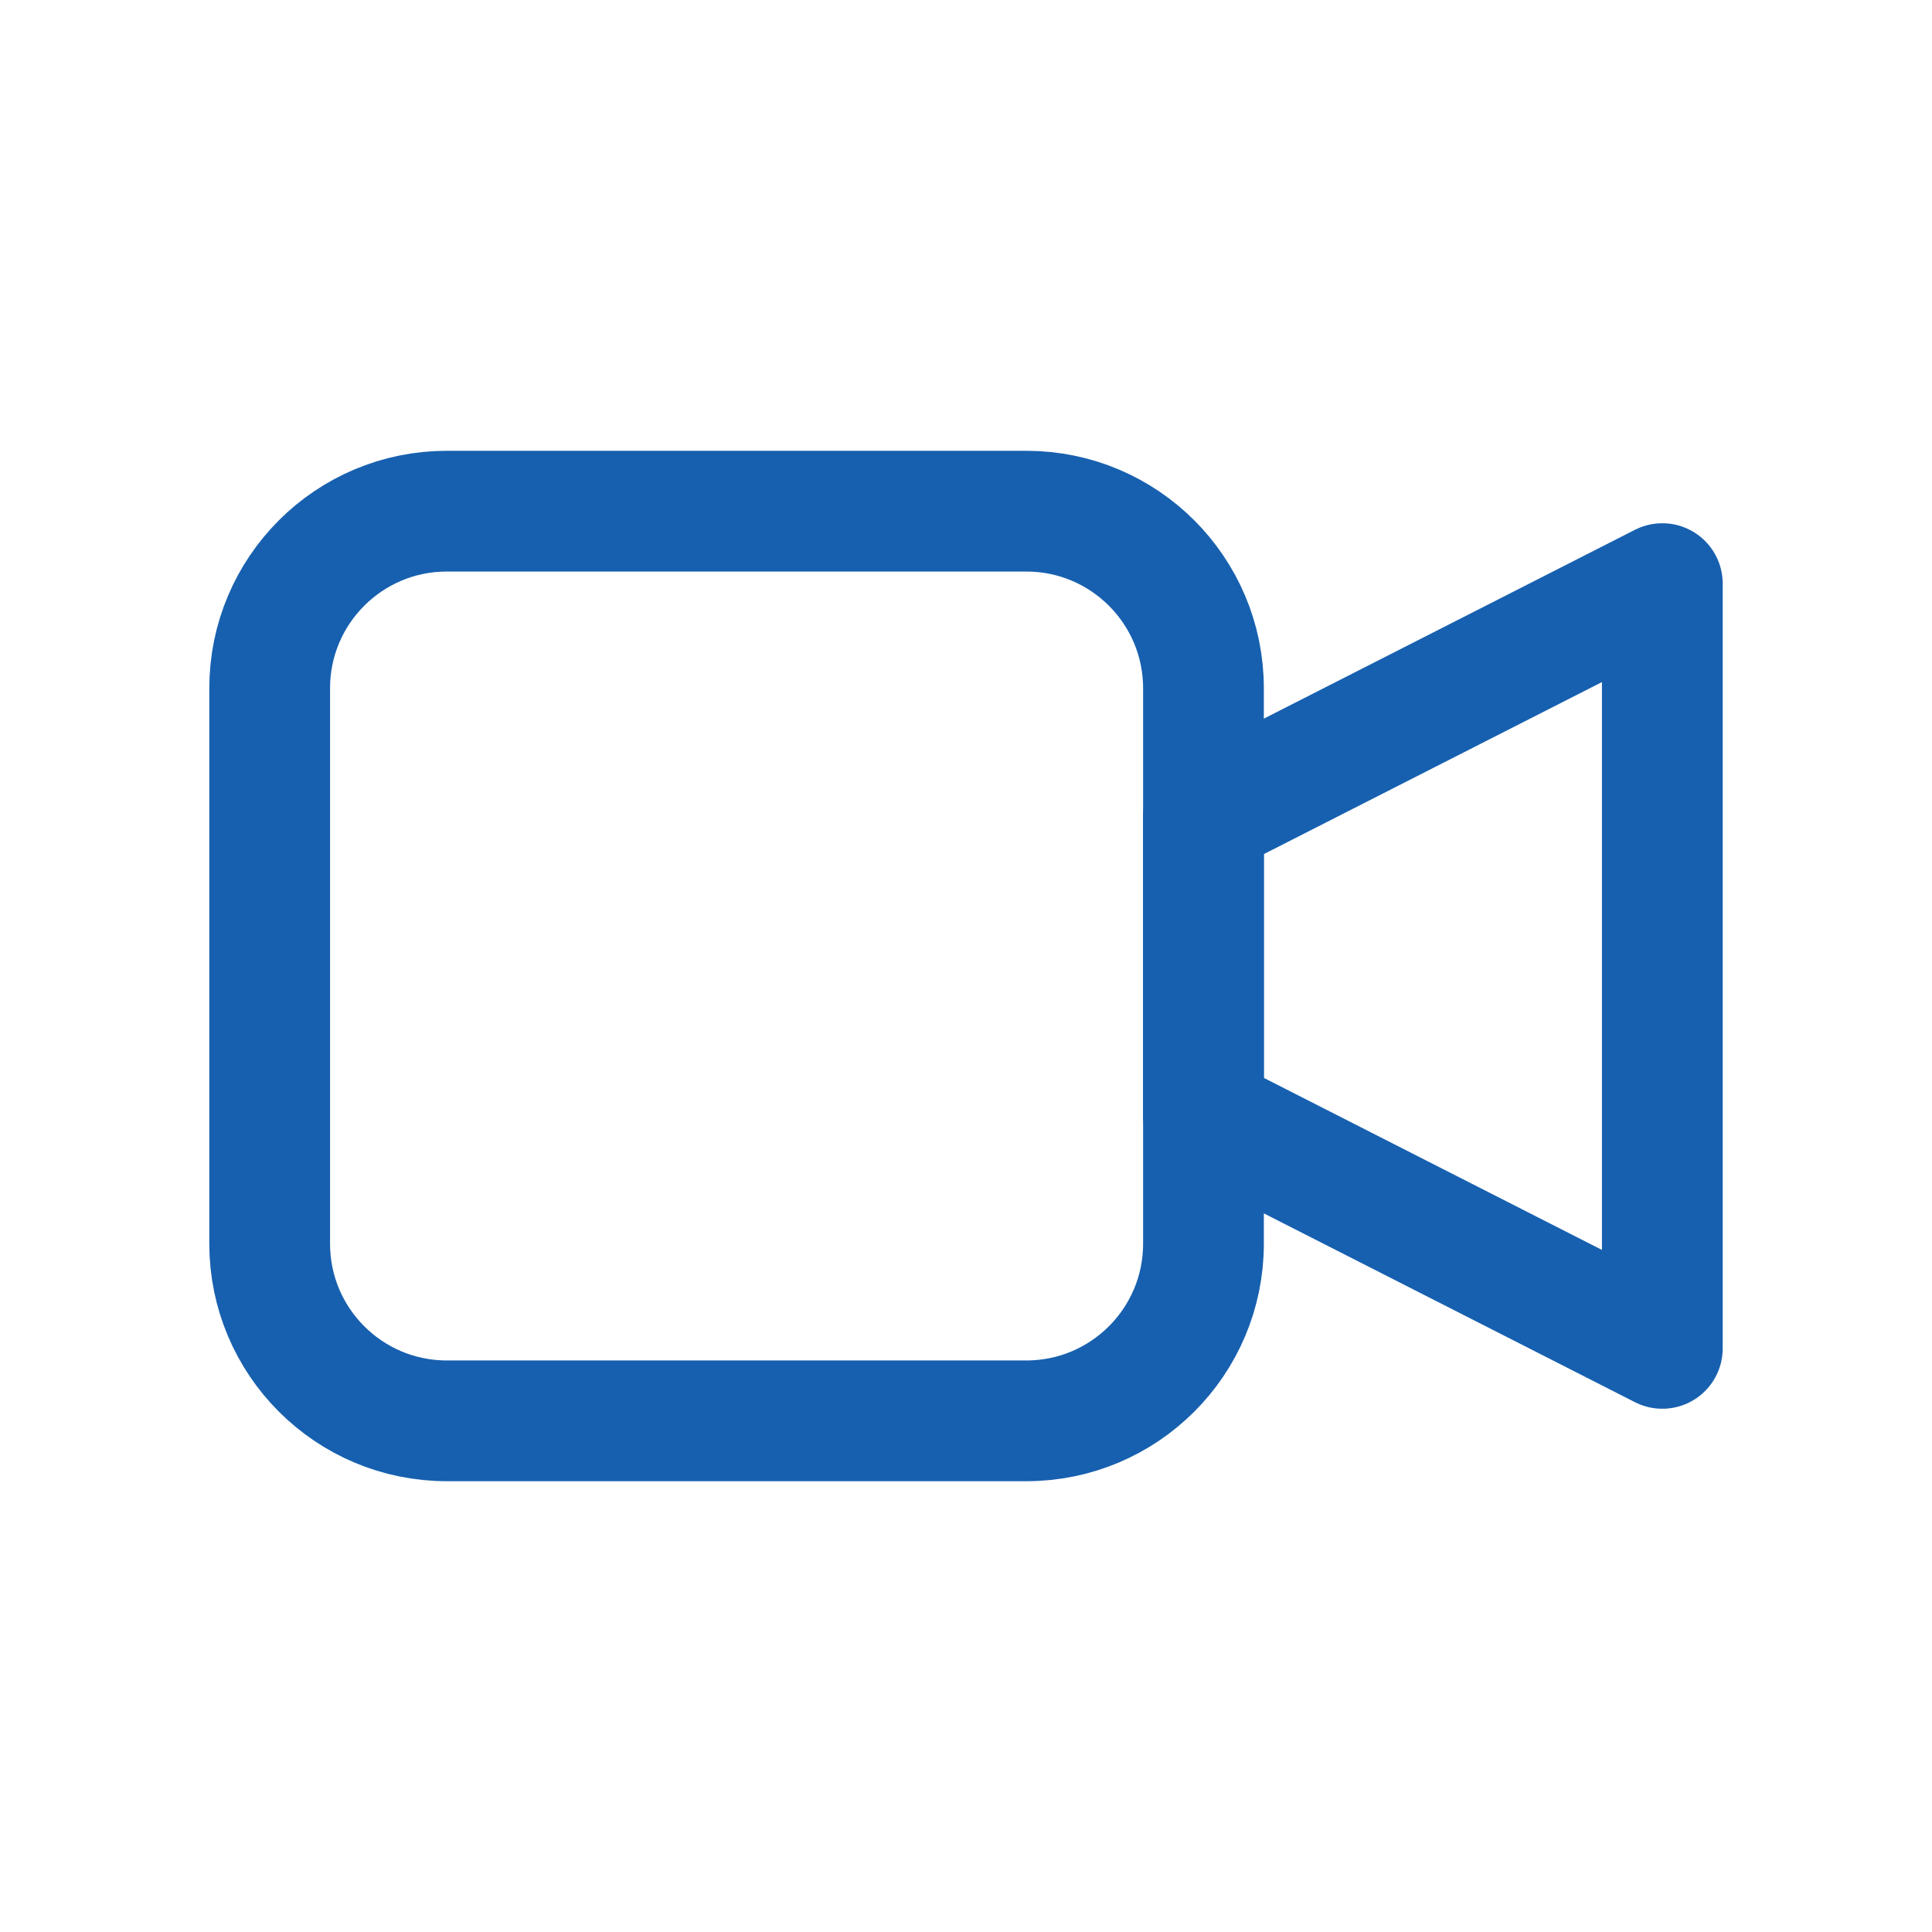
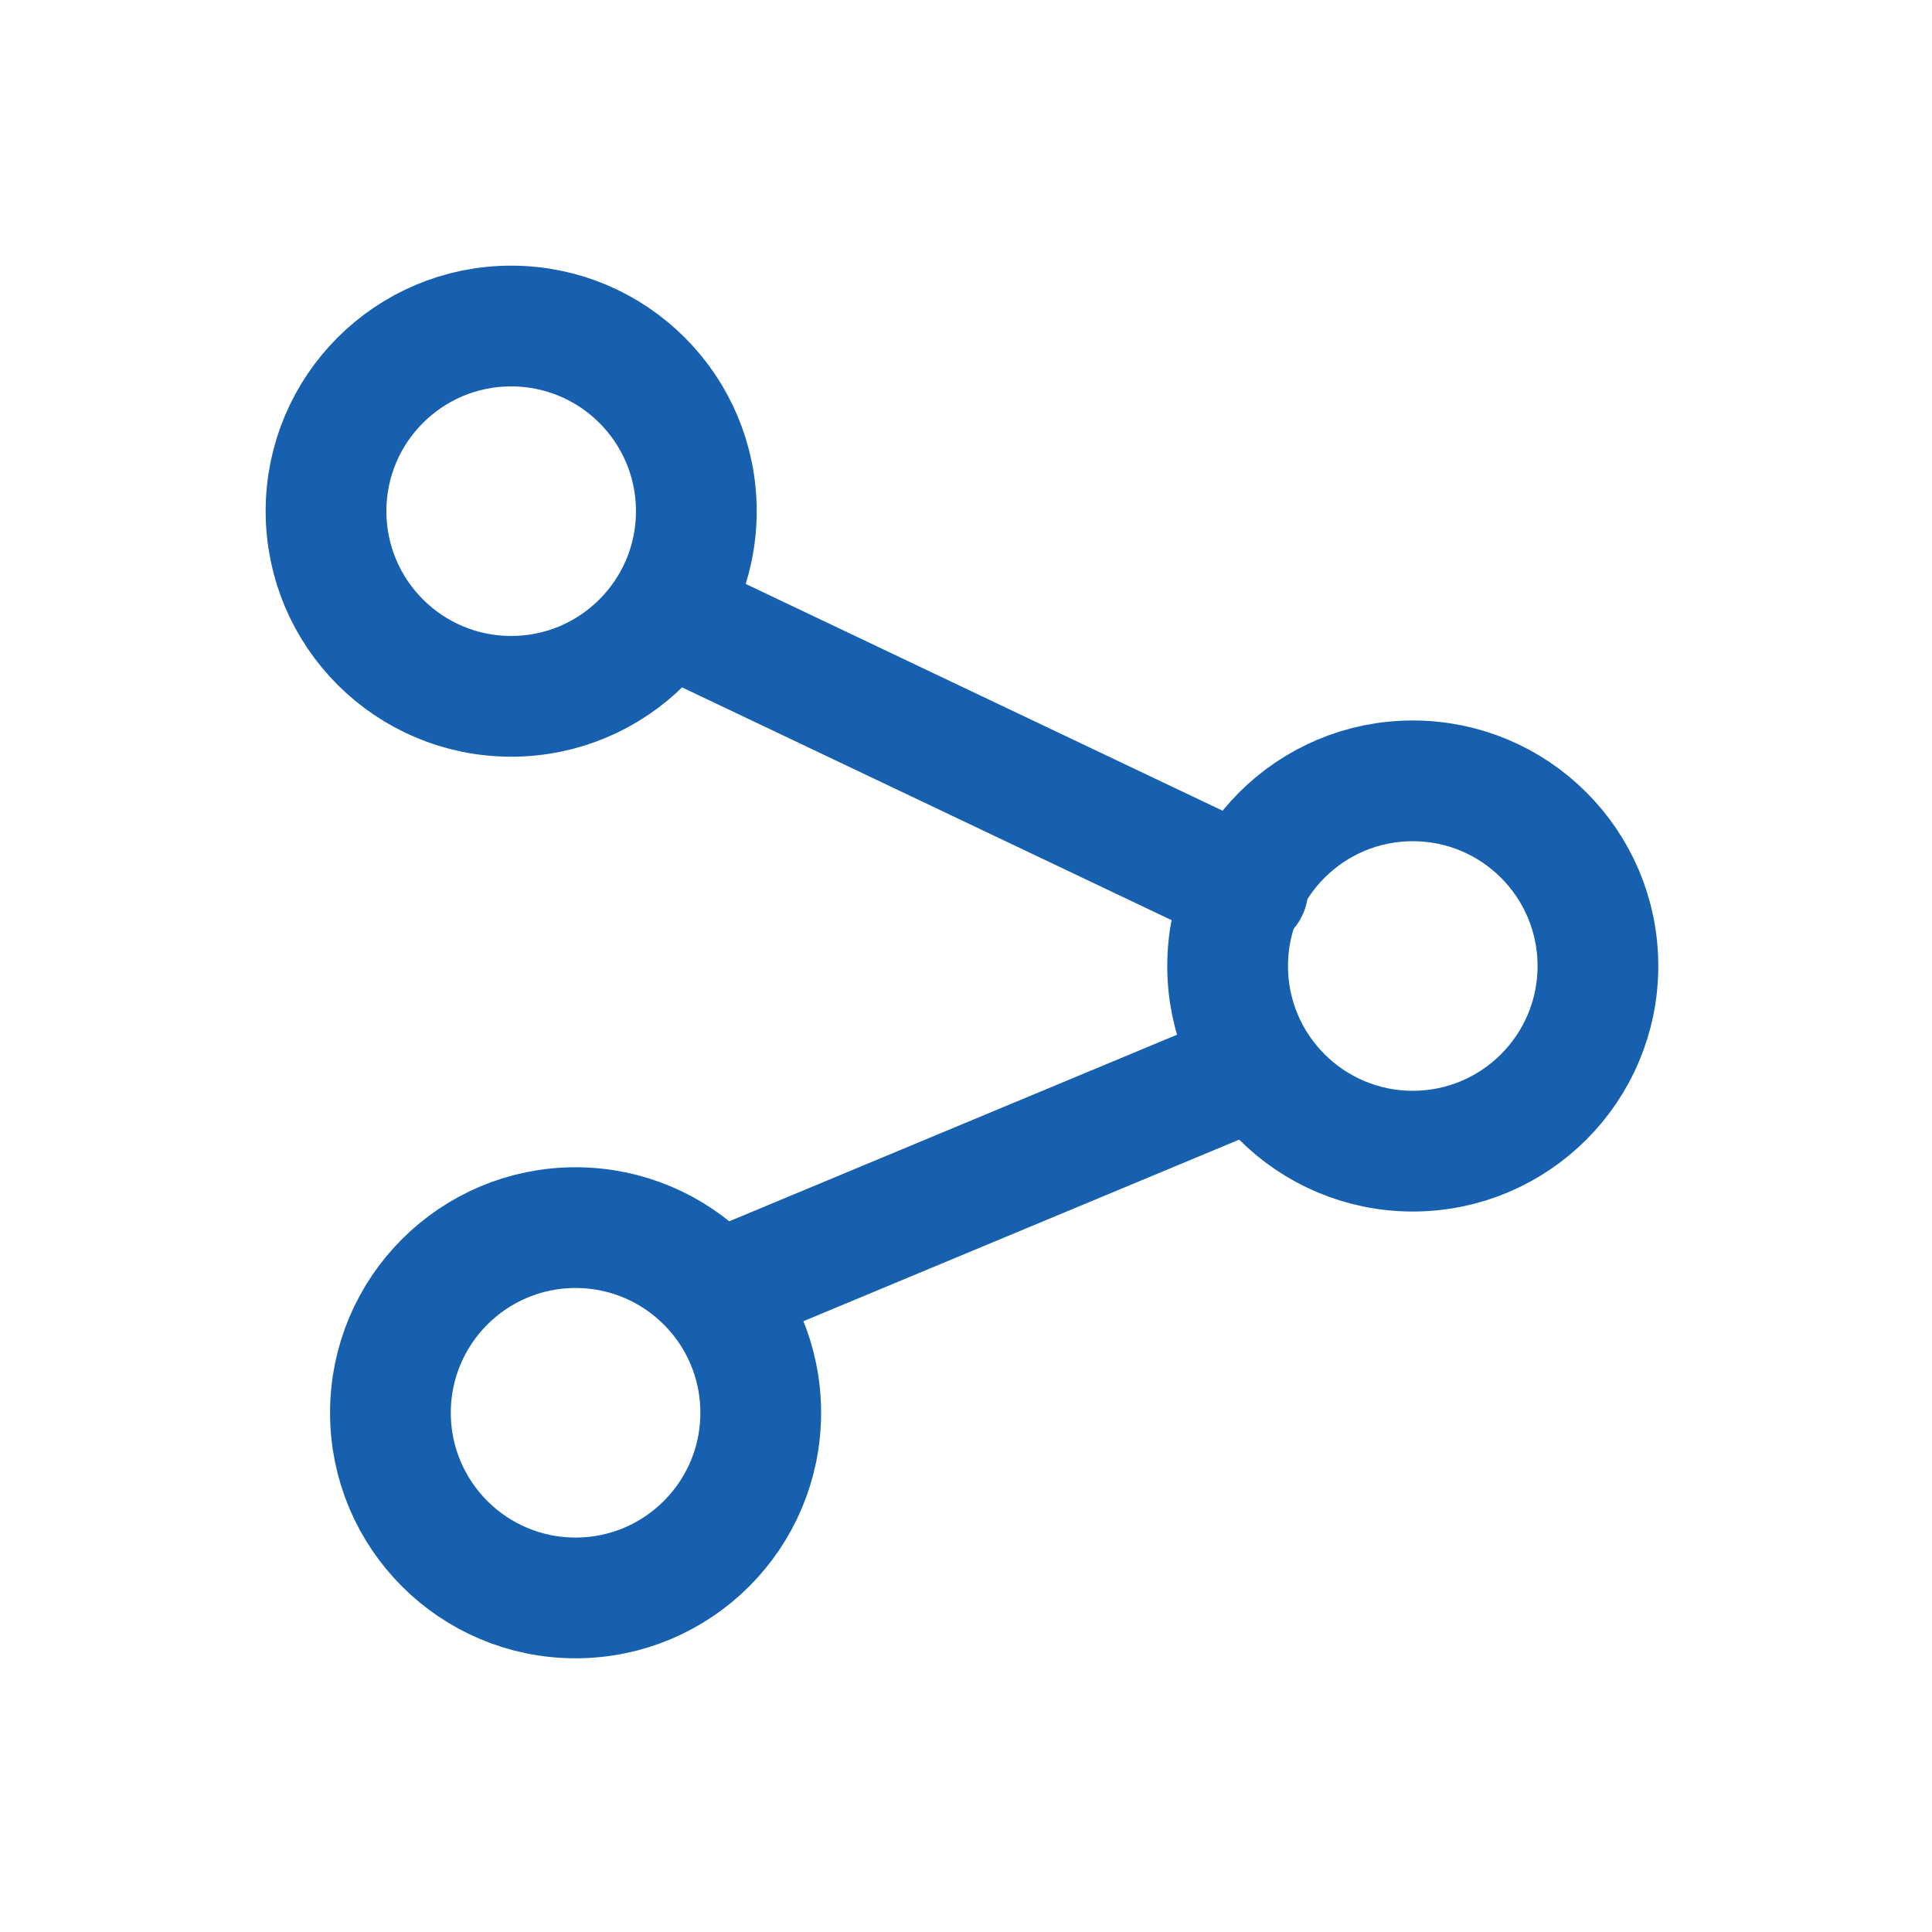
<svg xmlns="http://www.w3.org/2000/svg" width="24" height="24" viewBox="0 0 24 24" fill="none" aria-hidden="true" focusable="false">
  <g stroke="#1760af" stroke-width="1.5" stroke-linecap="round" stroke-linejoin="round">
-     <rect x="3.35" y="6.35" width="11.6" height="11.3" rx="2.2" />
-     <path d="M14.95 10.15 20.65 7.25v9.5l-5.7-2.9Z" />
+     <circle cx="6.35" cy="6.35" r="2.3" />
+     <circle cx="17.55" cy="12" r="2.3" />
+     <circle cx="7.15" cy="17.55" r="2.3" />
+     <path d="M8.35 7.65 15.5 11.05M8.9 16.05 15.5 13.3" />
  </g>
</svg>
